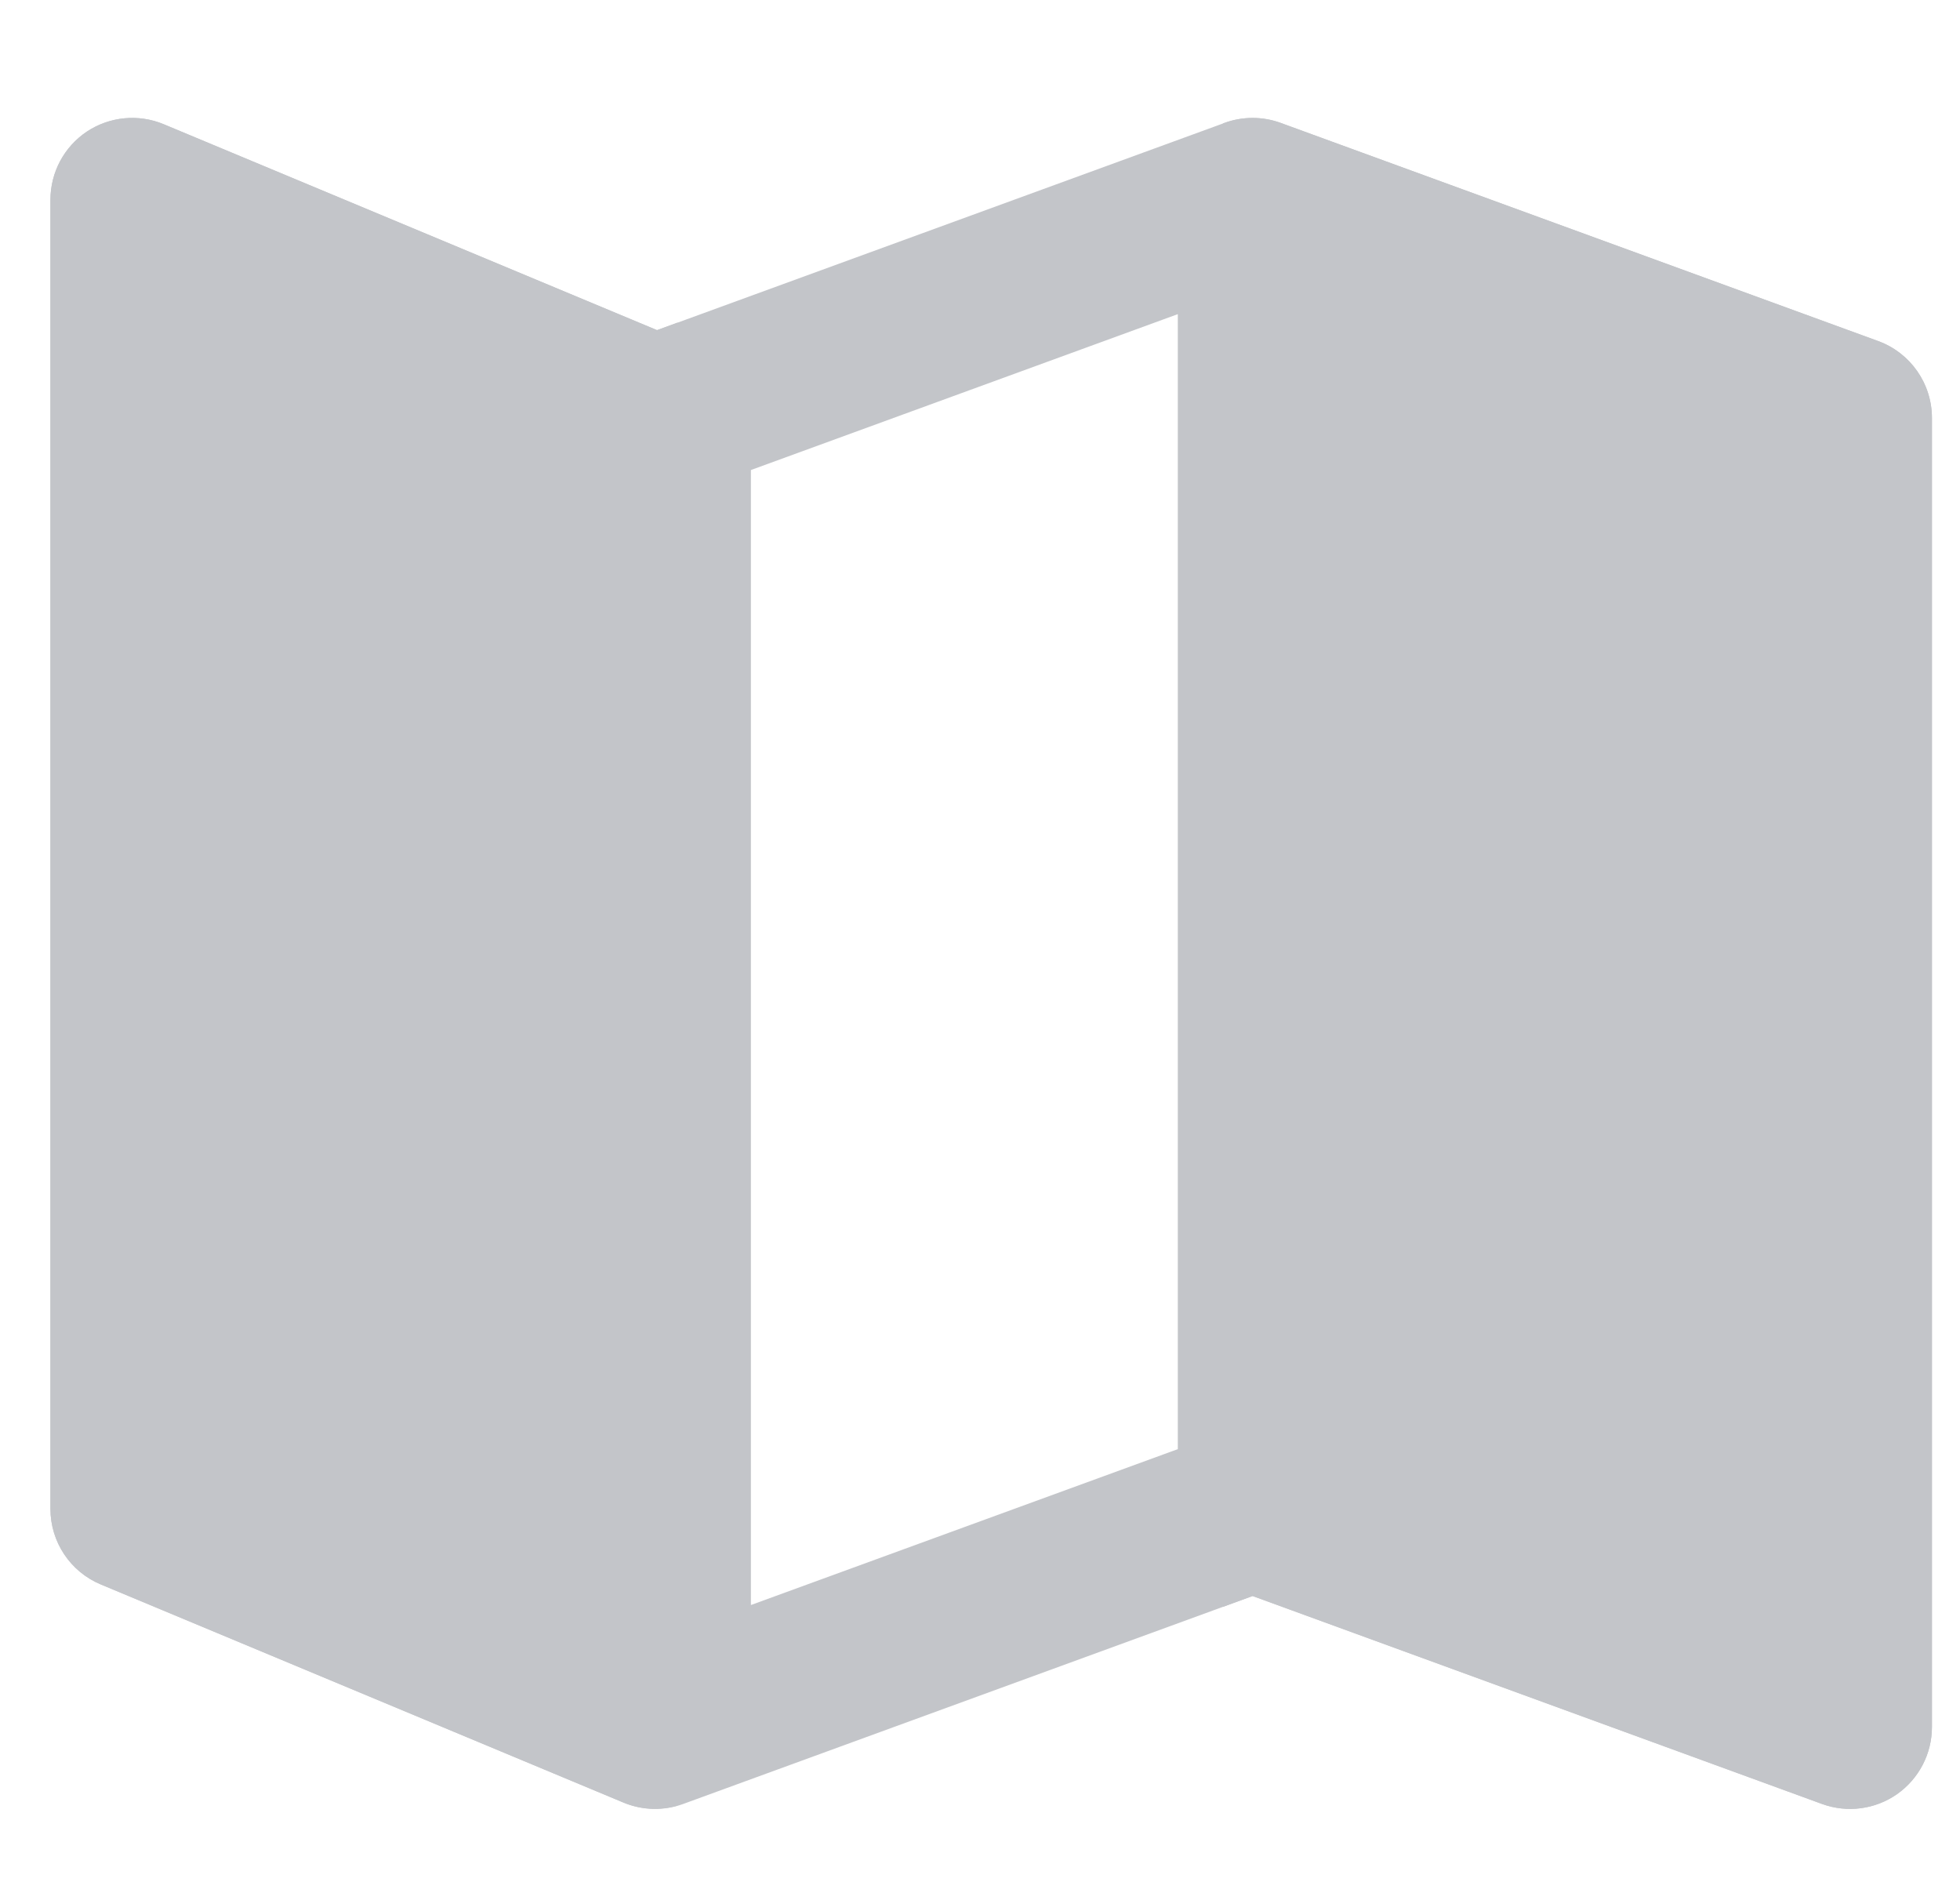
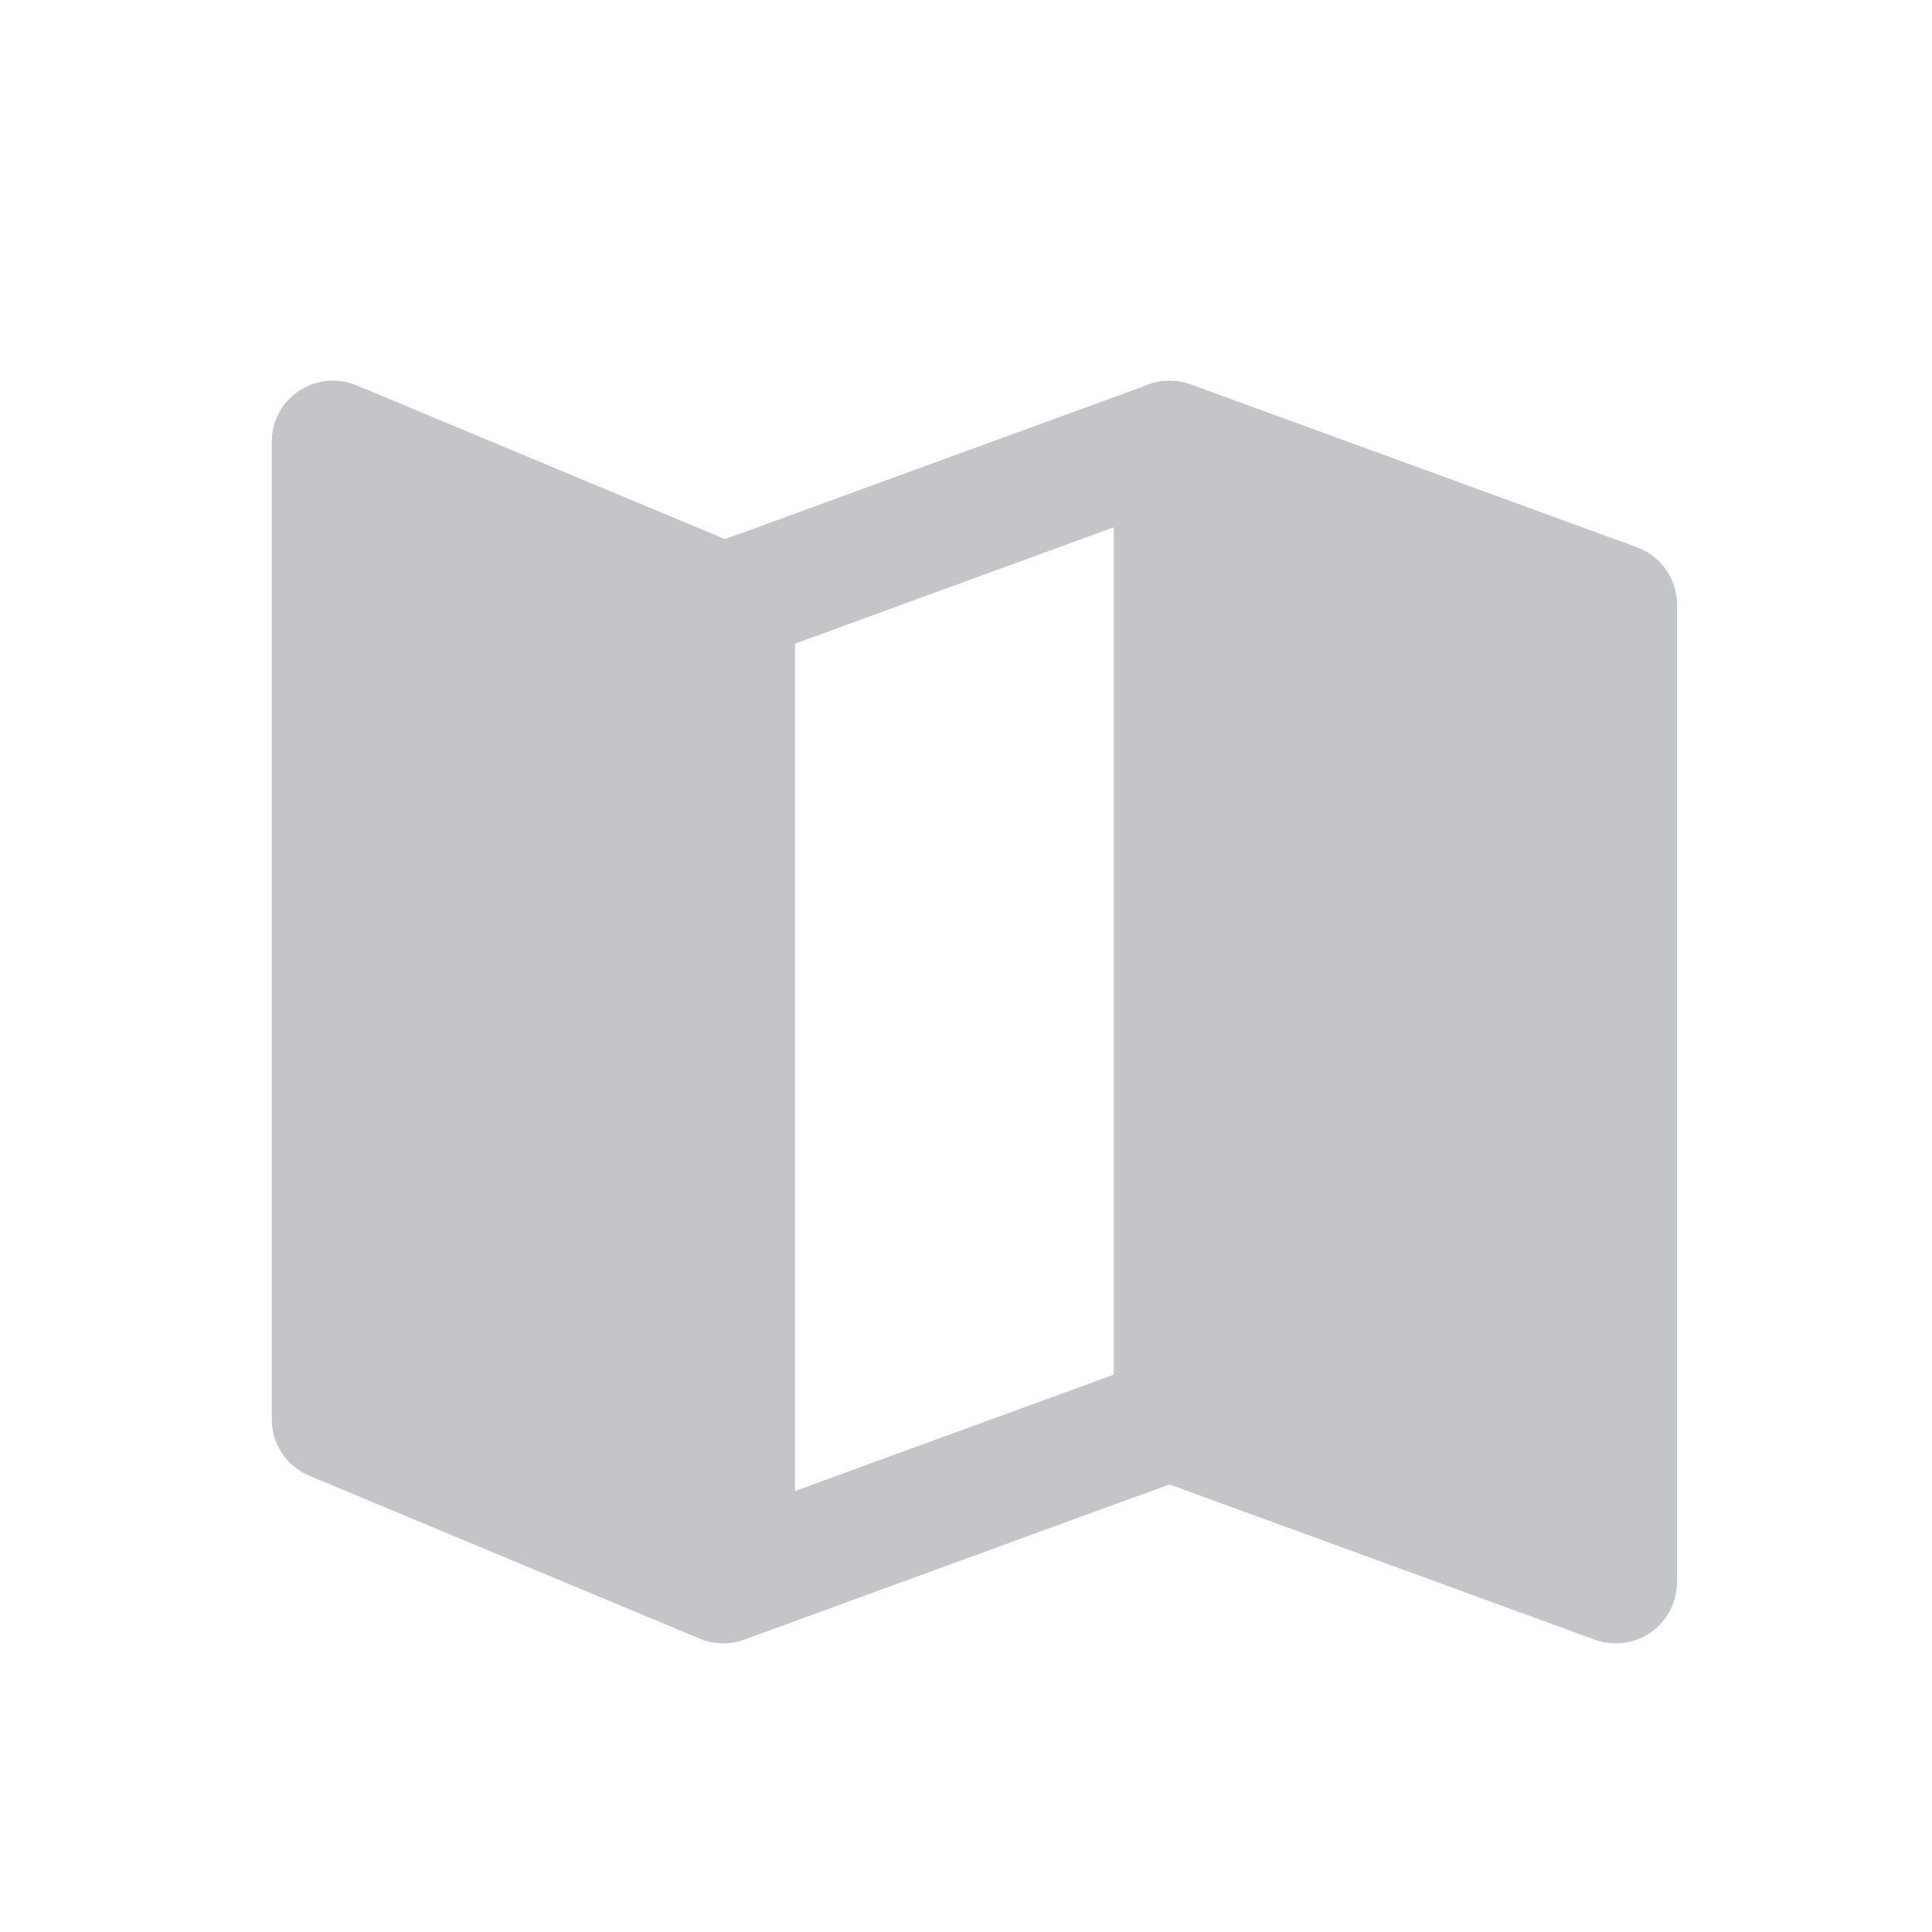
- <svg xmlns="http://www.w3.org/2000/svg" width="25" height="24" viewBox="0 0 25 24" fill="none">
-   <path fill-rule="evenodd" clip-rule="evenodd" d="M1.108 1.679C1.399 1.486 1.767 1.45 2.089 1.584L8.381 4.21L15.62 1.567C15.851 1.483 16.104 1.483 16.335 1.567L16.402 1.591C16.417 1.597 16.432 1.602 16.447 1.608L23.957 4.35C24.369 4.5 24.642 4.892 24.642 5.33V22.025C24.642 22.365 24.476 22.684 24.197 22.88C23.918 23.075 23.561 23.122 23.241 23.005L15.977 20.353L8.714 23.005C8.467 23.095 8.196 23.089 7.954 22.988L1.285 20.205C0.897 20.043 0.644 19.663 0.644 19.242V2.547C0.644 2.198 0.818 1.873 1.108 1.679ZM17.11 18.545L22.555 20.533V6.06L17.11 4.072V18.545ZM15.023 4.006L9.578 5.994V20.468L15.023 18.48V4.006ZM7.491 20.533L2.73 18.547V4.113L7.491 6.1V20.533Z" fill="#C3C5C9" />
-   <path d="M1.107 1.678C1.398 1.485 1.766 1.45 2.088 1.585L8.38 4.21L8.642 4.114V23.026C8.415 23.091 8.172 23.078 7.953 22.987L1.284 20.205C0.896 20.043 0.643 19.663 0.643 19.242V2.548C0.643 2.199 0.817 1.872 1.107 1.678ZM15.618 1.567C15.849 1.483 16.103 1.483 16.334 1.567L16.4 1.592C16.416 1.597 16.431 1.602 16.446 1.608L23.956 4.349C24.368 4.5 24.642 4.892 24.642 5.33V22.024C24.642 22.365 24.475 22.684 24.196 22.88C23.917 23.075 23.56 23.121 23.24 23.005L15.977 20.353L15.599 20.491V1.574L15.618 1.567Z" fill="#C3C5C9" />
+ <svg xmlns="http://www.w3.org/2000/svg" width="33" height="33" viewBox="0 0 33 33" fill="none">
+   <path fill-rule="evenodd" clip-rule="evenodd" d="M5.109 6.679C5.4 6.485 5.768 6.45 6.09 6.584L12.382 9.21L19.62 6.567C19.852 6.483 20.105 6.483 20.336 6.567L20.403 6.591C20.418 6.596 20.433 6.602 20.448 6.608L27.958 9.349C28.369 9.5 28.643 9.891 28.643 10.33V27.024C28.643 27.365 28.477 27.684 28.198 27.879C27.919 28.075 27.562 28.121 27.242 28.005L19.978 25.353L12.715 28.005C12.468 28.095 12.197 28.088 11.955 27.987L5.286 25.205C4.898 25.043 4.645 24.663 4.645 24.242V7.547C4.645 7.198 4.819 6.872 5.109 6.679ZM21.111 23.545L26.556 25.533V11.059L21.111 9.071V23.545ZM19.024 9.006L13.579 10.994V25.468L19.024 23.48V9.006ZM11.492 25.533L6.731 23.547V9.113L11.492 11.099V25.533Z" fill="#C3C5C9" />
+   <path d="M5.107 6.678C5.398 6.485 5.766 6.45 6.088 6.584L12.38 9.209L12.642 9.114V28.026C12.415 28.091 12.172 28.078 11.953 27.987L5.284 25.205C4.896 25.042 4.643 24.663 4.643 24.242V7.547C4.643 7.198 4.817 6.872 5.107 6.678ZM19.618 6.567C19.849 6.483 20.103 6.483 20.334 6.567L20.4 6.591C20.416 6.597 20.431 6.602 20.446 6.608L27.956 9.349C28.368 9.499 28.642 9.891 28.642 10.33V27.024C28.642 27.364 28.475 27.684 28.196 27.879C27.917 28.075 27.56 28.121 27.24 28.004L19.977 25.353L19.599 25.491V6.574L19.618 6.567Z" fill="#C3C5C9" />
</svg>
